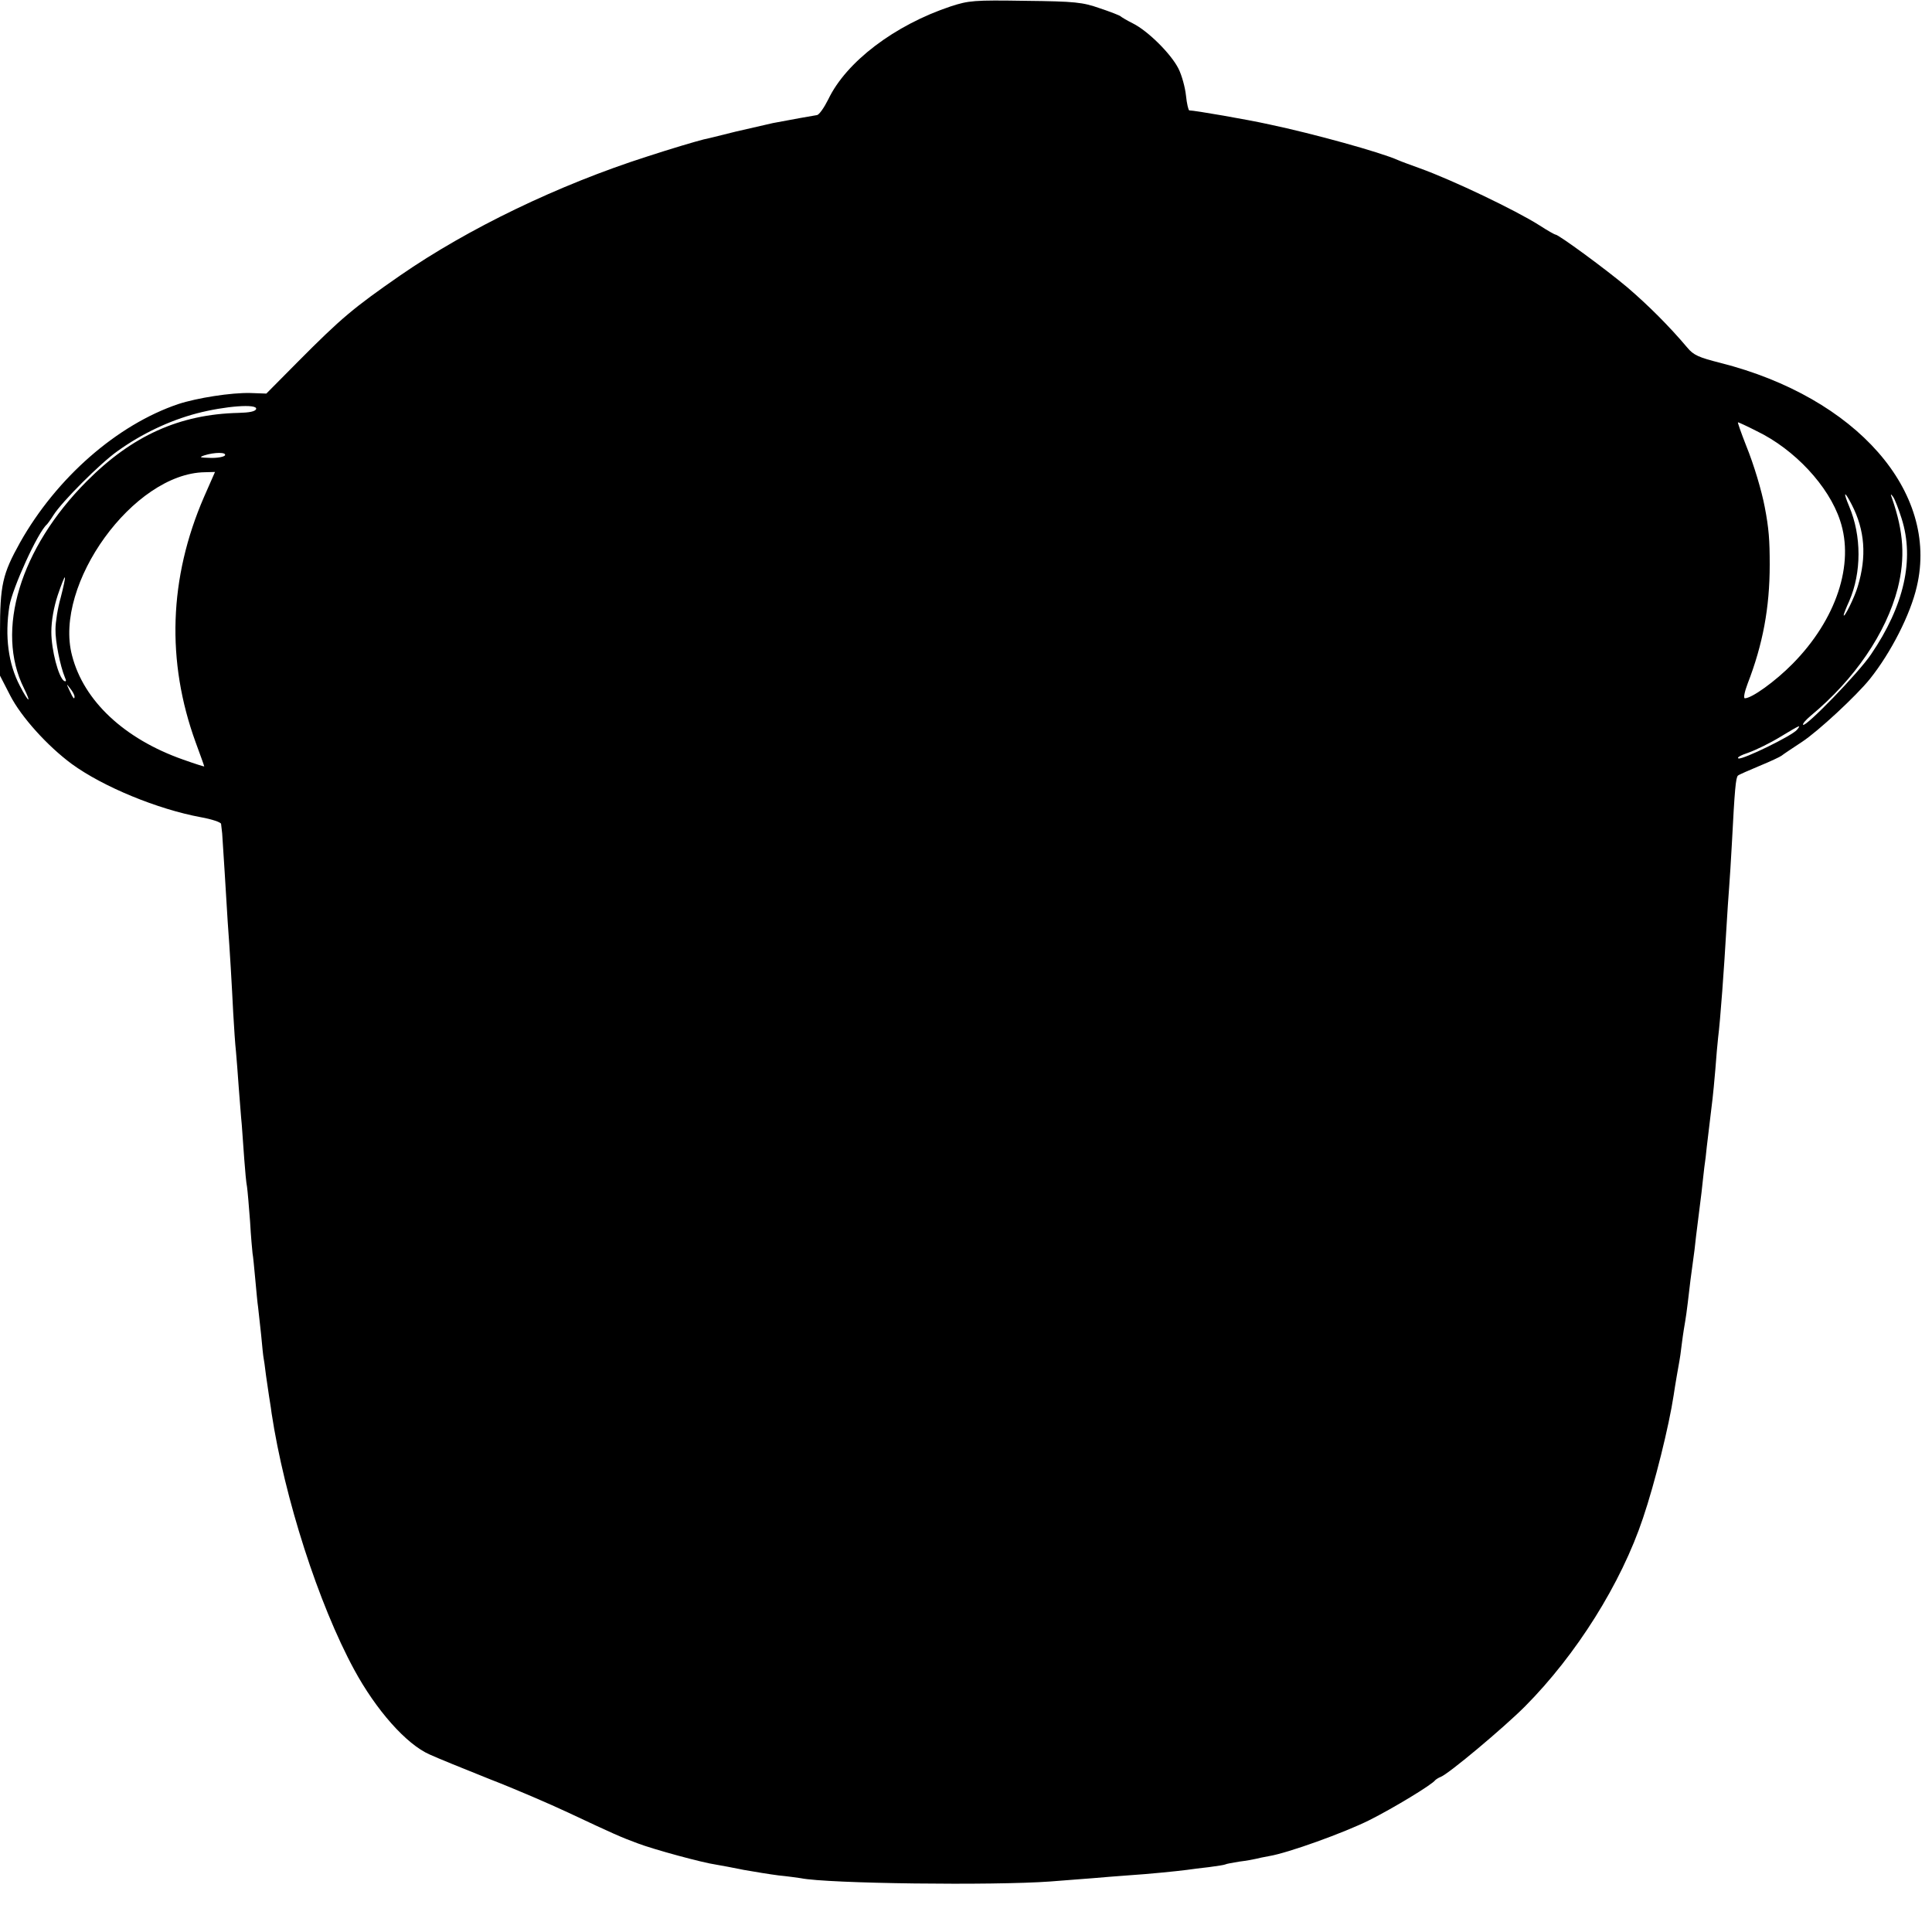
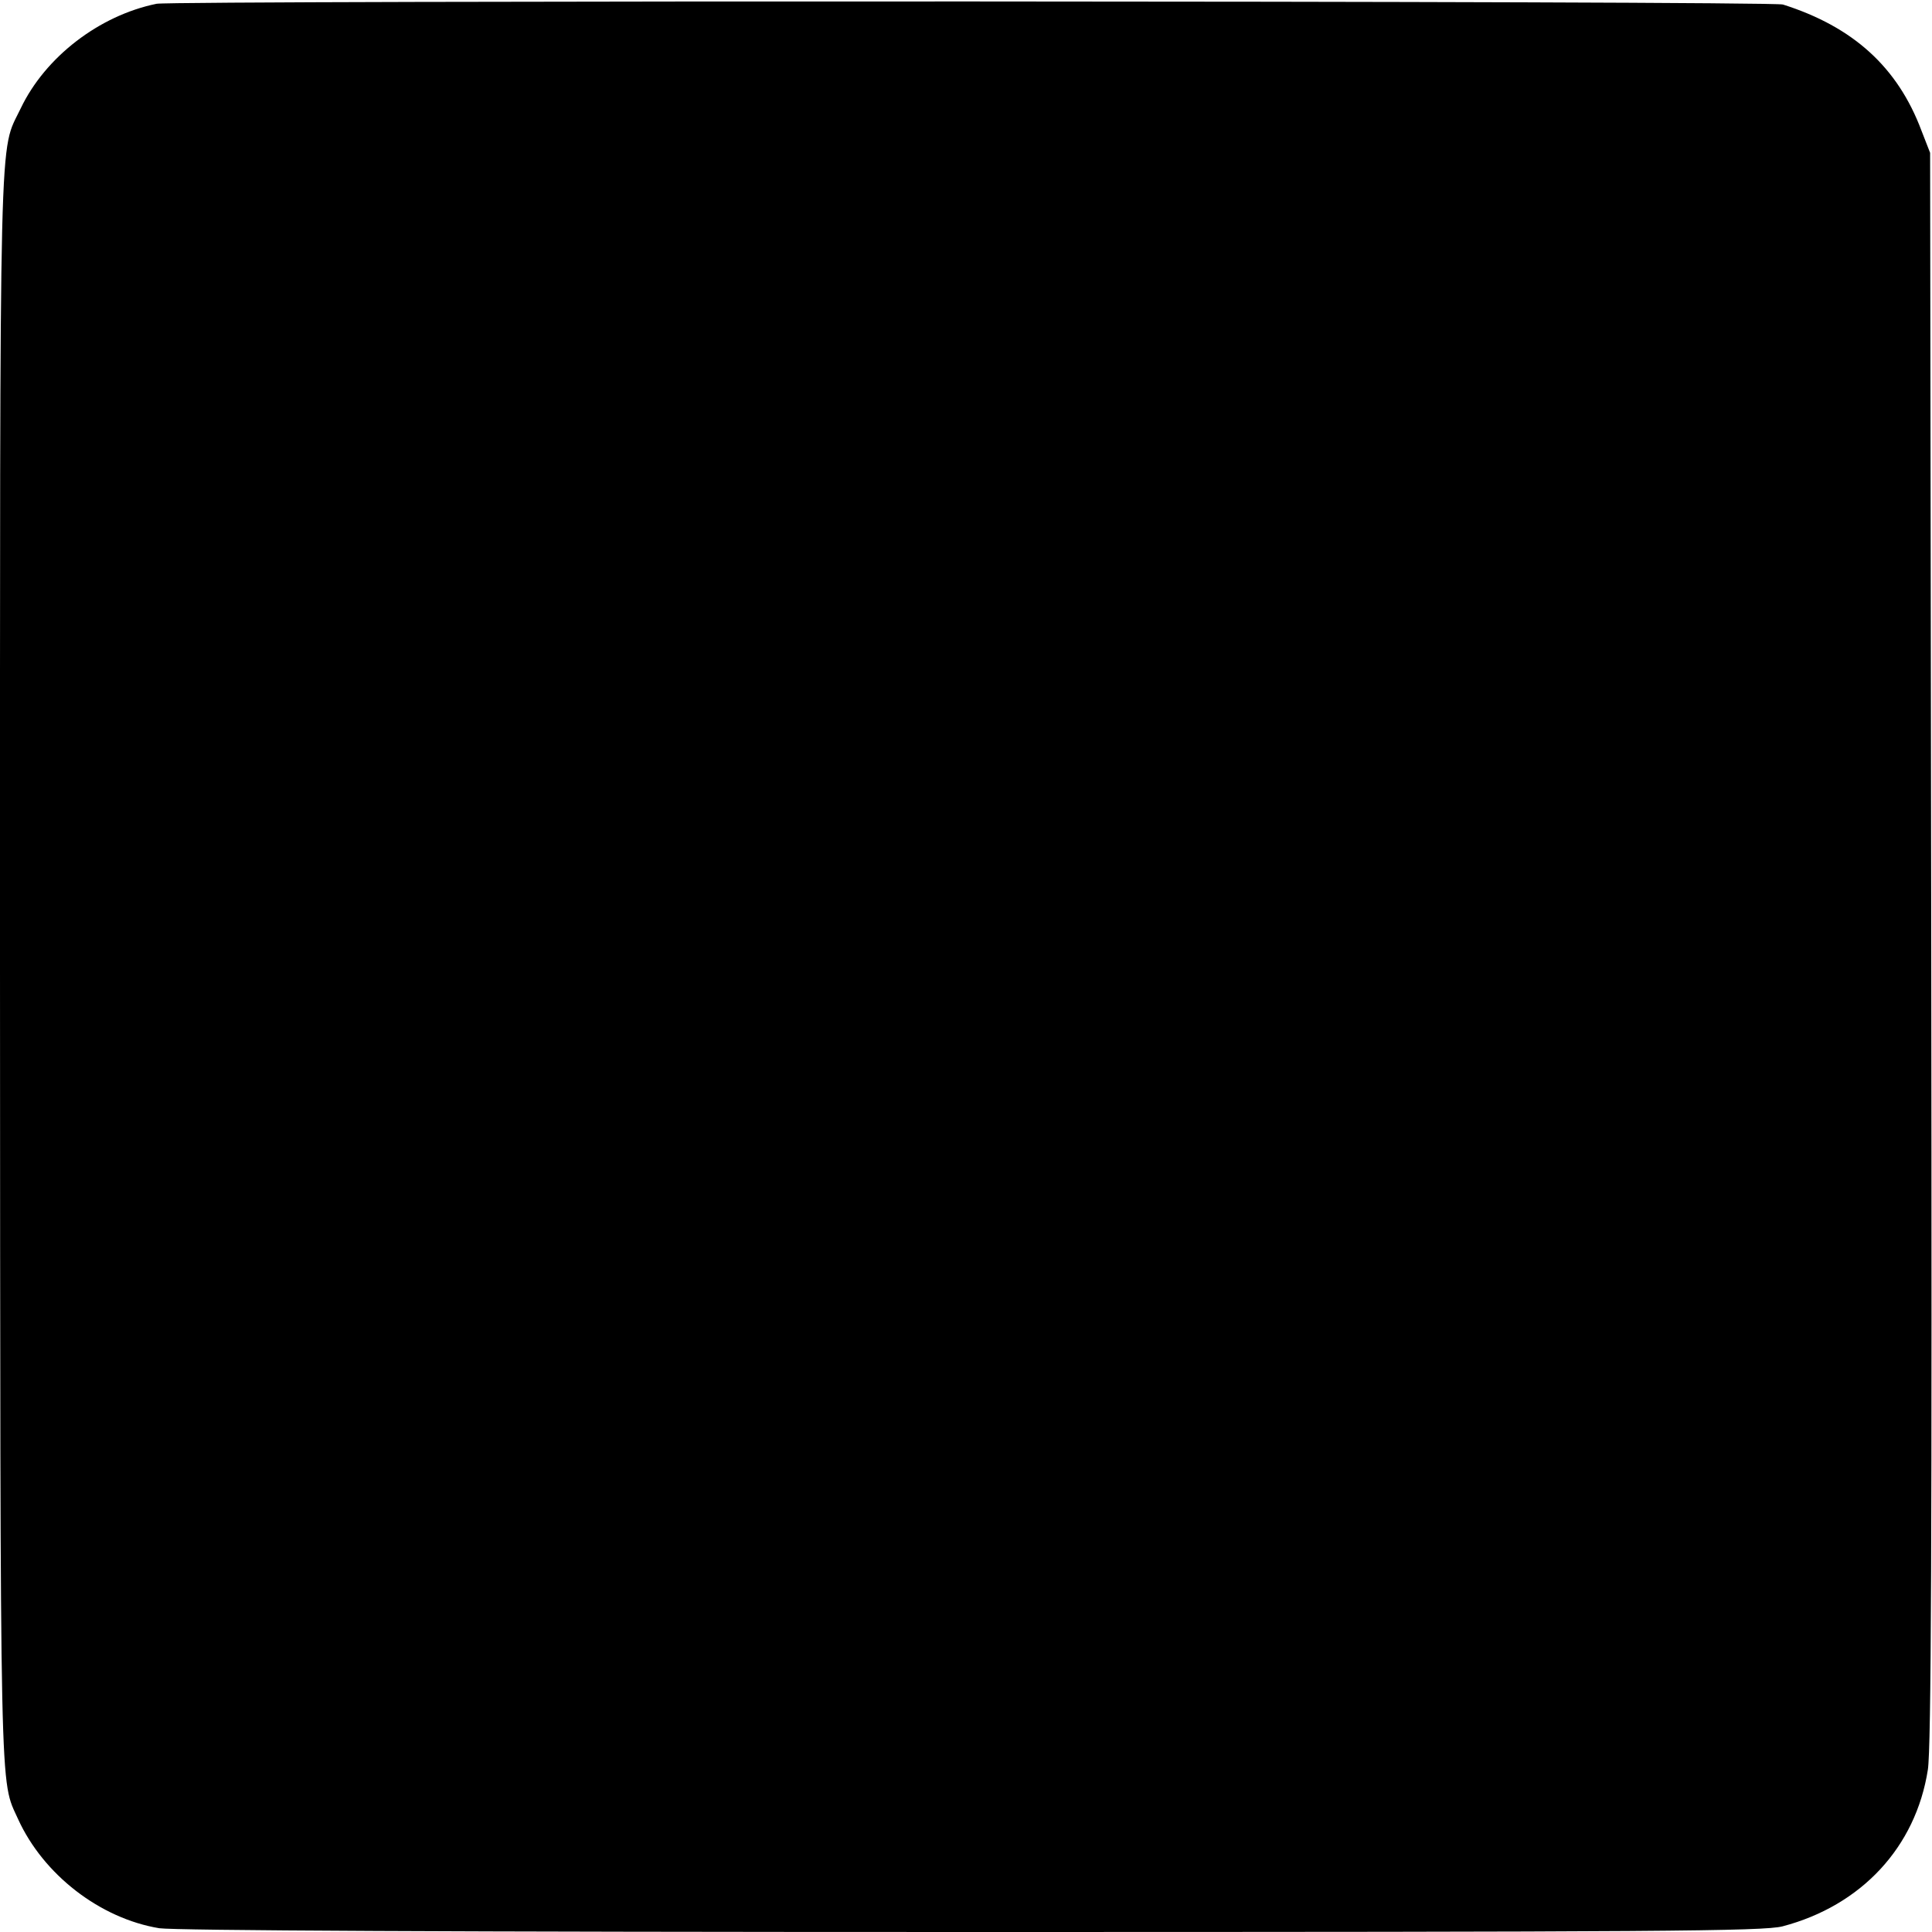
- <svg xmlns="http://www.w3.org/2000/svg" version="1.0" width="700pt" height="700pt" viewBox="0 0 700 700" preserveAspectRatio="xMidYMid meet">
-   <g transform="translate(0,700) scale(0.1,-0.1)" fill="#000000" stroke="none">
-     <path d="M3445 6977 c-204 -68 -379 -201 -444 -337 -15 -30 -33 -56 -41 -57 -13 -2 -92 -16 -160 -29 -14 -3 -74 -17 -135 -31 -60 -15 -112 -28 -115 -28 -35 -9 -116 -33 -205 -62 -322 -103 -649 -261 -895 -431 -170 -118 -213 -154 -370 -312 l-115 -116 -57 2 c-70 2 -195 -18 -262 -40 -222 -75 -441 -267 -573 -501 -64 -115 -73 -153 -73 -328 l0 -155 37 -72 c40 -78 135 -183 223 -248 114 -83 311 -164 468 -193 39 -7 72 -18 73 -24 1 -5 2 -21 4 -35 1 -14 5 -77 9 -140 4 -63 9 -144 11 -180 8 -107 15 -229 20 -330 3 -52 7 -115 10 -140 2 -25 7 -83 10 -130 4 -47 8 -107 11 -135 2 -27 6 -84 9 -125 3 -41 7 -86 10 -100 2 -14 7 -70 11 -125 3 -55 8 -107 9 -116 2 -9 6 -52 10 -95 4 -43 8 -88 10 -99 1 -11 6 -56 11 -100 4 -44 8 -82 9 -85 1 -3 5 -32 9 -65 5 -33 10 -67 11 -75 1 -8 6 -35 9 -60 47 -309 170 -691 299 -929 79 -146 189 -271 274 -308 26 -12 124 -52 217 -89 93 -36 220 -91 284 -121 166 -78 193 -90 253 -112 58 -22 234 -70 284 -77 17 -3 62 -11 100 -19 39 -7 95 -16 126 -20 31 -3 67 -8 80 -10 97 -20 700 -27 904 -12 55 4 125 10 155 12 30 3 87 7 125 10 77 5 176 15 215 20 14 2 50 7 80 10 30 4 57 8 60 10 3 2 26 6 50 10 25 3 52 8 60 10 8 2 30 7 48 10 68 11 273 85 363 130 86 43 228 129 239 145 3 3 12 9 20 12 29 11 228 178 305 255 186 187 349 446 428 683 43 127 94 333 111 445 4 29 19 115 21 125 1 3 5 32 9 65 4 32 10 68 12 79 2 11 6 40 9 65 7 62 13 109 19 151 3 19 8 60 11 90 4 30 8 66 10 80 2 14 6 50 10 80 3 30 8 71 10 90 3 19 7 53 9 75 14 118 18 152 21 175 2 14 6 61 10 105 3 44 8 96 10 115 8 62 22 255 30 395 3 55 8 123 10 150 2 28 7 100 10 160 10 194 14 238 22 245 5 4 40 19 78 35 39 16 75 33 80 37 6 5 39 27 74 50 58 38 197 167 246 228 76 95 147 234 170 335 81 343 -219 685 -711 810 -79 20 -98 28 -121 56 -64 76 -141 153 -217 218 -77 65 -249 191 -260 191 -3 0 -30 15 -59 34 -85 54 -315 164 -432 206 -33 12 -69 25 -80 30 -62 28 -308 96 -465 129 -81 18 -272 51 -291 51 -3 0 -9 24 -12 54 -3 29 -15 73 -27 97 -27 54 -111 137 -165 164 -22 11 -42 23 -45 26 -3 3 -36 16 -75 29 -63 22 -89 25 -270 27 -187 3 -205 1 -270 -20z m-2517 -1459 c-3 -9 -25 -13 -64 -14 -213 -5 -385 -82 -550 -248 -241 -242 -332 -541 -227 -750 29 -59 16 -51 -15 9 -42 80 -55 179 -38 289 11 65 103 268 136 296 3 3 14 18 24 34 31 49 169 187 231 231 89 64 189 111 287 137 103 27 222 36 216 16z m5437 -80 c137 -66 261 -199 302 -324 53 -158 -14 -359 -172 -519 -63 -64 -148 -125 -173 -125 -6 0 -1 24 10 53 55 142 80 275 80 431 0 89 -3 131 -18 209 -11 58 -39 153 -68 224 -18 46 -31 83 -29 83 2 0 33 -14 68 -32z m-5550 -88 c-3 -5 -27 -10 -53 -9 -38 1 -42 2 -22 9 37 12 82 12 75 0z m-76 -151 c-127 -293 -137 -595 -30 -889 17 -46 31 -85 31 -87 0 -1 -35 10 -77 25 -213 75 -360 213 -402 377 -68 258 223 660 481 664 l37 1 -40 -91z m5970 -27 c48 -93 55 -188 22 -297 -11 -38 -50 -117 -51 -104 0 4 9 27 20 51 45 103 45 237 0 343 -23 55 -18 59 9 7z m181 -51 c47 -148 9 -316 -111 -492 -44 -66 -237 -265 -246 -255 -3 3 10 18 28 33 158 131 273 299 315 462 27 109 22 203 -21 326 -6 16 -5 17 4 5 6 -8 20 -44 31 -79z m-6670 -286 c-11 -38 -19 -90 -19 -115 -1 -43 17 -133 34 -174 6 -13 5 -17 -3 -13 -20 13 -46 112 -46 177 0 41 9 90 23 133 13 38 24 67 26 65 2 -2 -5 -34 -15 -73z m50 -359 c0 -12 -5 -7 -19 24 -11 24 -11 24 3 6 9 -11 16 -24 16 -30z m6241 -120 c-18 -22 -197 -109 -212 -104 -8 3 9 12 36 21 28 10 79 35 115 57 73 44 77 46 61 26z" />
+ <svg xmlns="http://www.w3.org/2000/svg" version="1.0" width="512pt" height="512pt" viewBox="0 0 512 512" preserveAspectRatio="xMidYMid meet">
+   <g transform="translate(0,512) scale(0.1,-0.1)" fill="#000000" stroke="none">
+     <path d="M415 5110 c-152 -31 -295 -141 -360 -277 -58 -122 -55 20 -55 -2278 1 -2251 -1 -2147 48 -2256 67 -147 217 -263 374 -289 42 -6 770 -10 2154 -10 1825 0 2098 2 2148 15 209 55 353 210 385 415 9 56 11 617 9 2180 l-3 2105 -23 59 c-63 168 -181 275 -367 334 -30 10 -4263 11 -4310 2z" />
  </g>
</svg>
